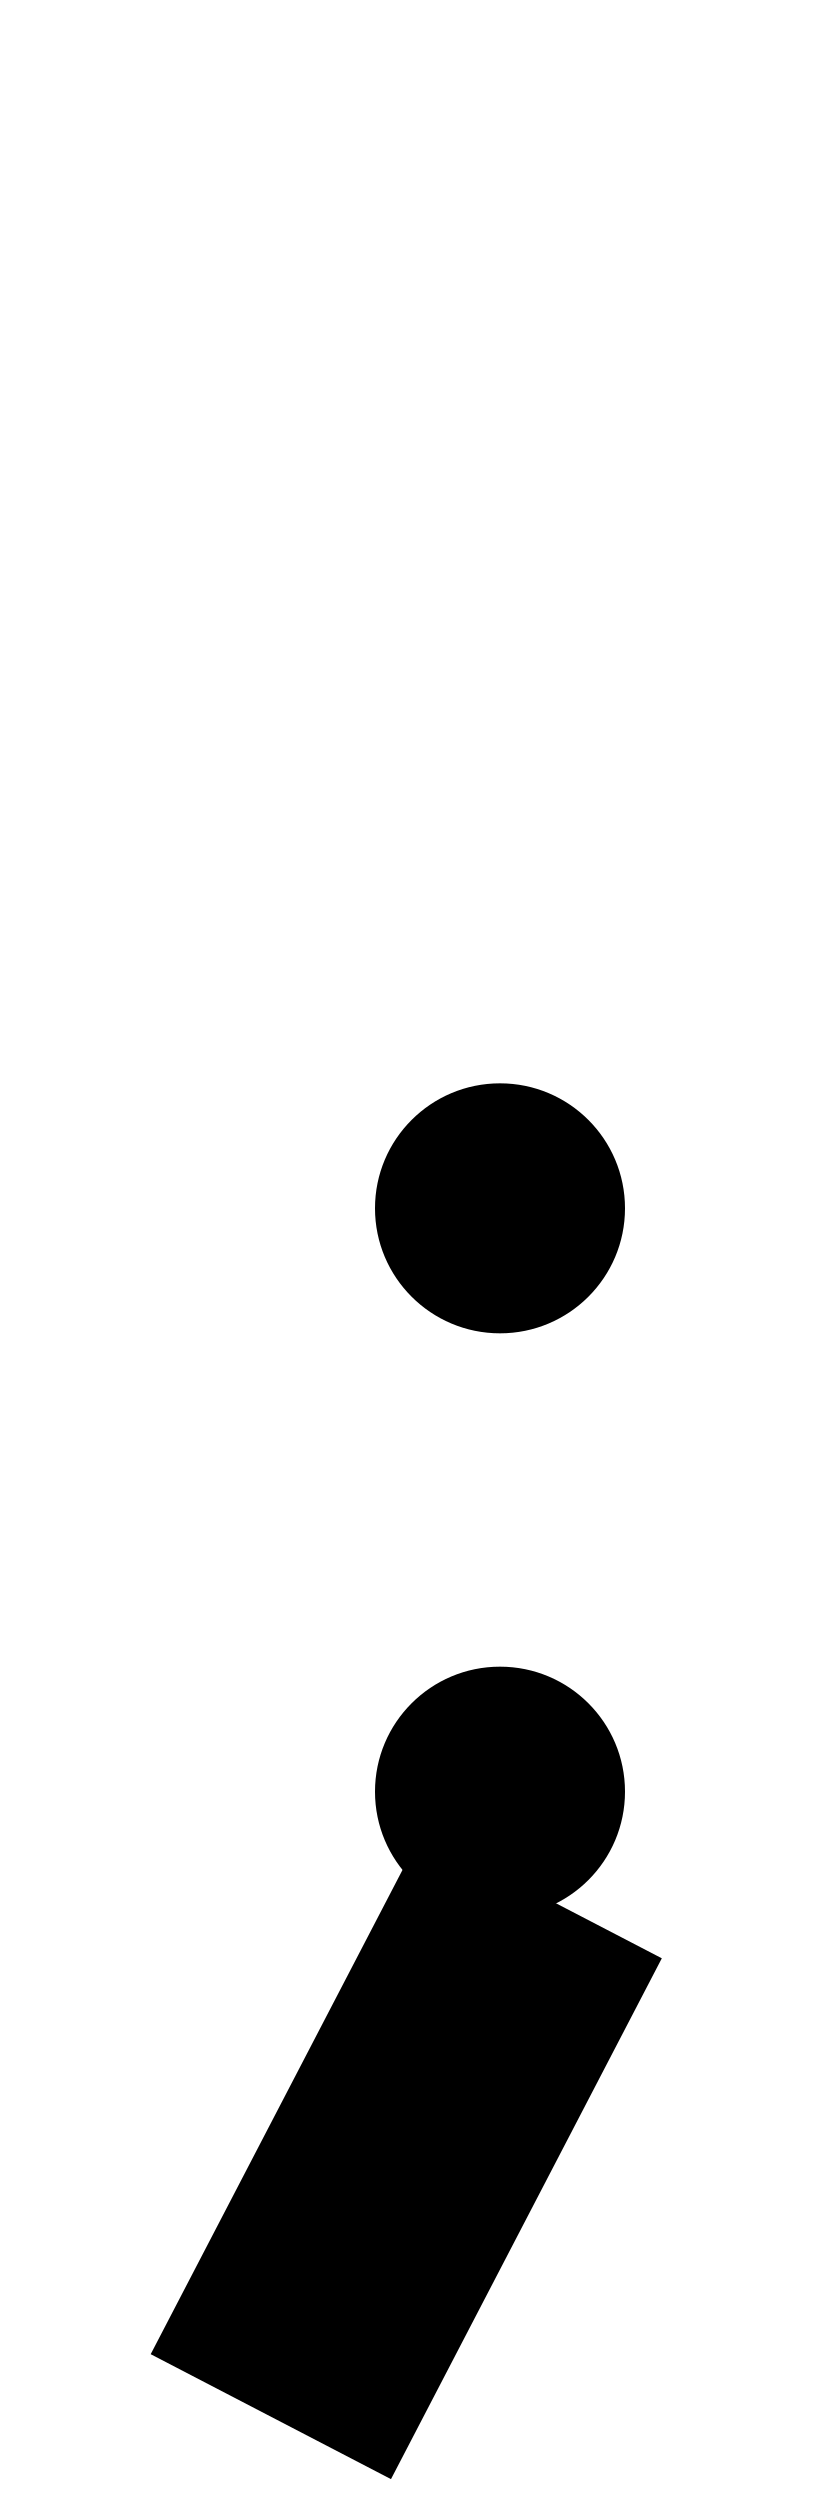
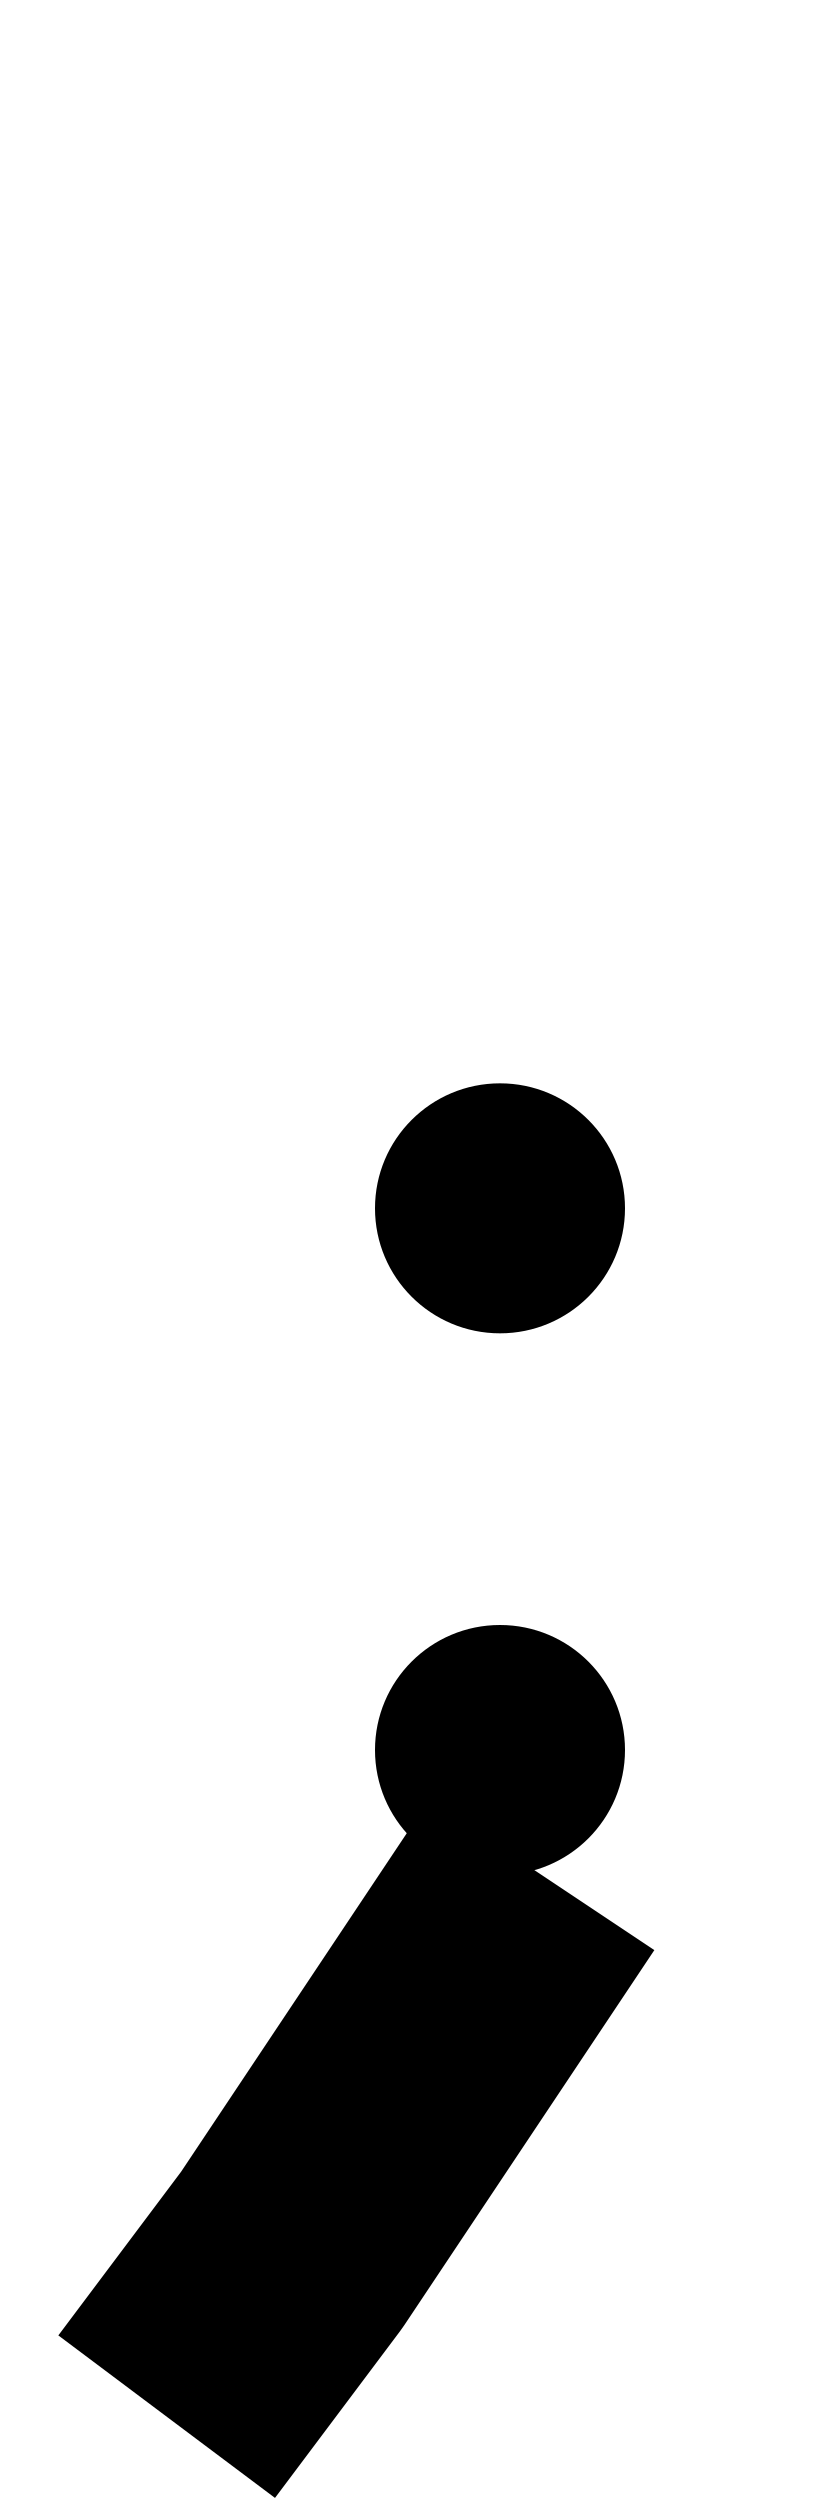
<svg xmlns="http://www.w3.org/2000/svg" viewBox="0 0 40 120">
-   <path d="M26,91 L13,116" fill="none" stroke="currentColor" stroke-width="13" stroke-linejoin="bevel" />
+   <path d="M26,90 L14,108 L8,116" fill="none" stroke="currentColor" stroke-width="13" stroke-linejoin="bevel" />
  <circle cx="24" cy="58" r="6" stroke="none" fill="currentColor" />
-   <circle cx="24" cy="86" r="6" stroke="none" fill="currentColor" />
+   <circle cx="24" cy="84" r="6" stroke="none" fill="currentColor" />
</svg>
